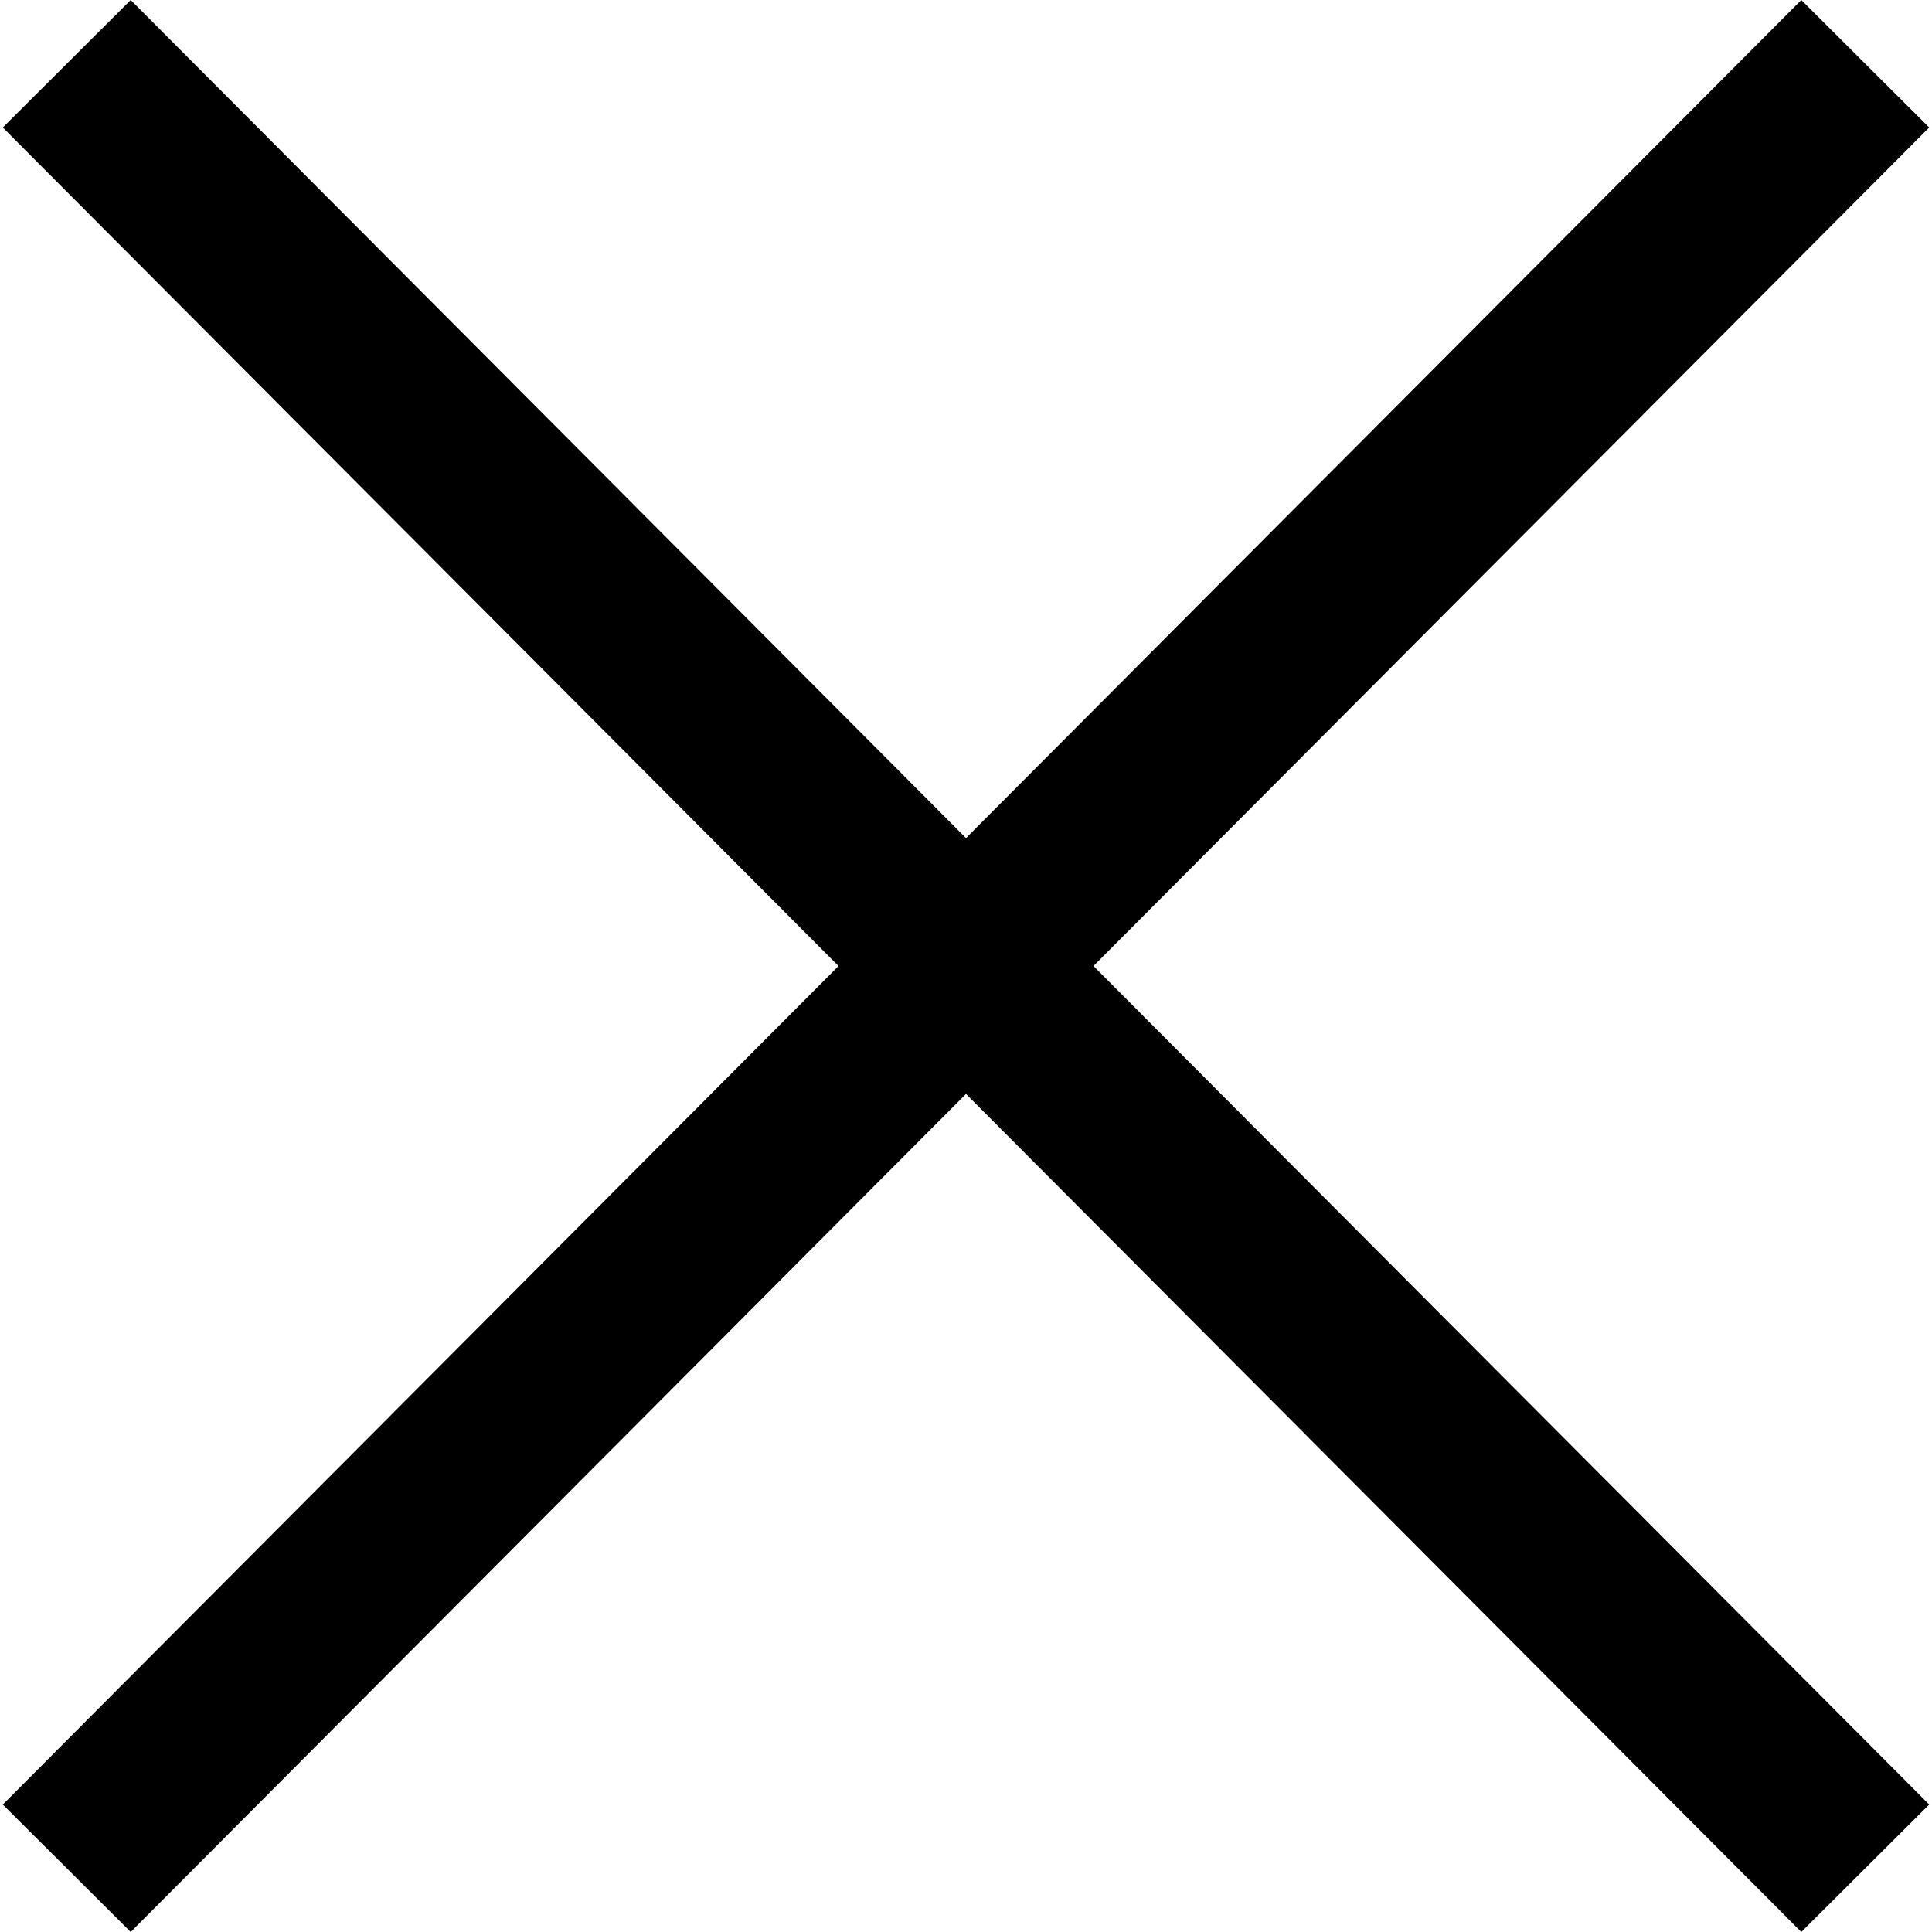
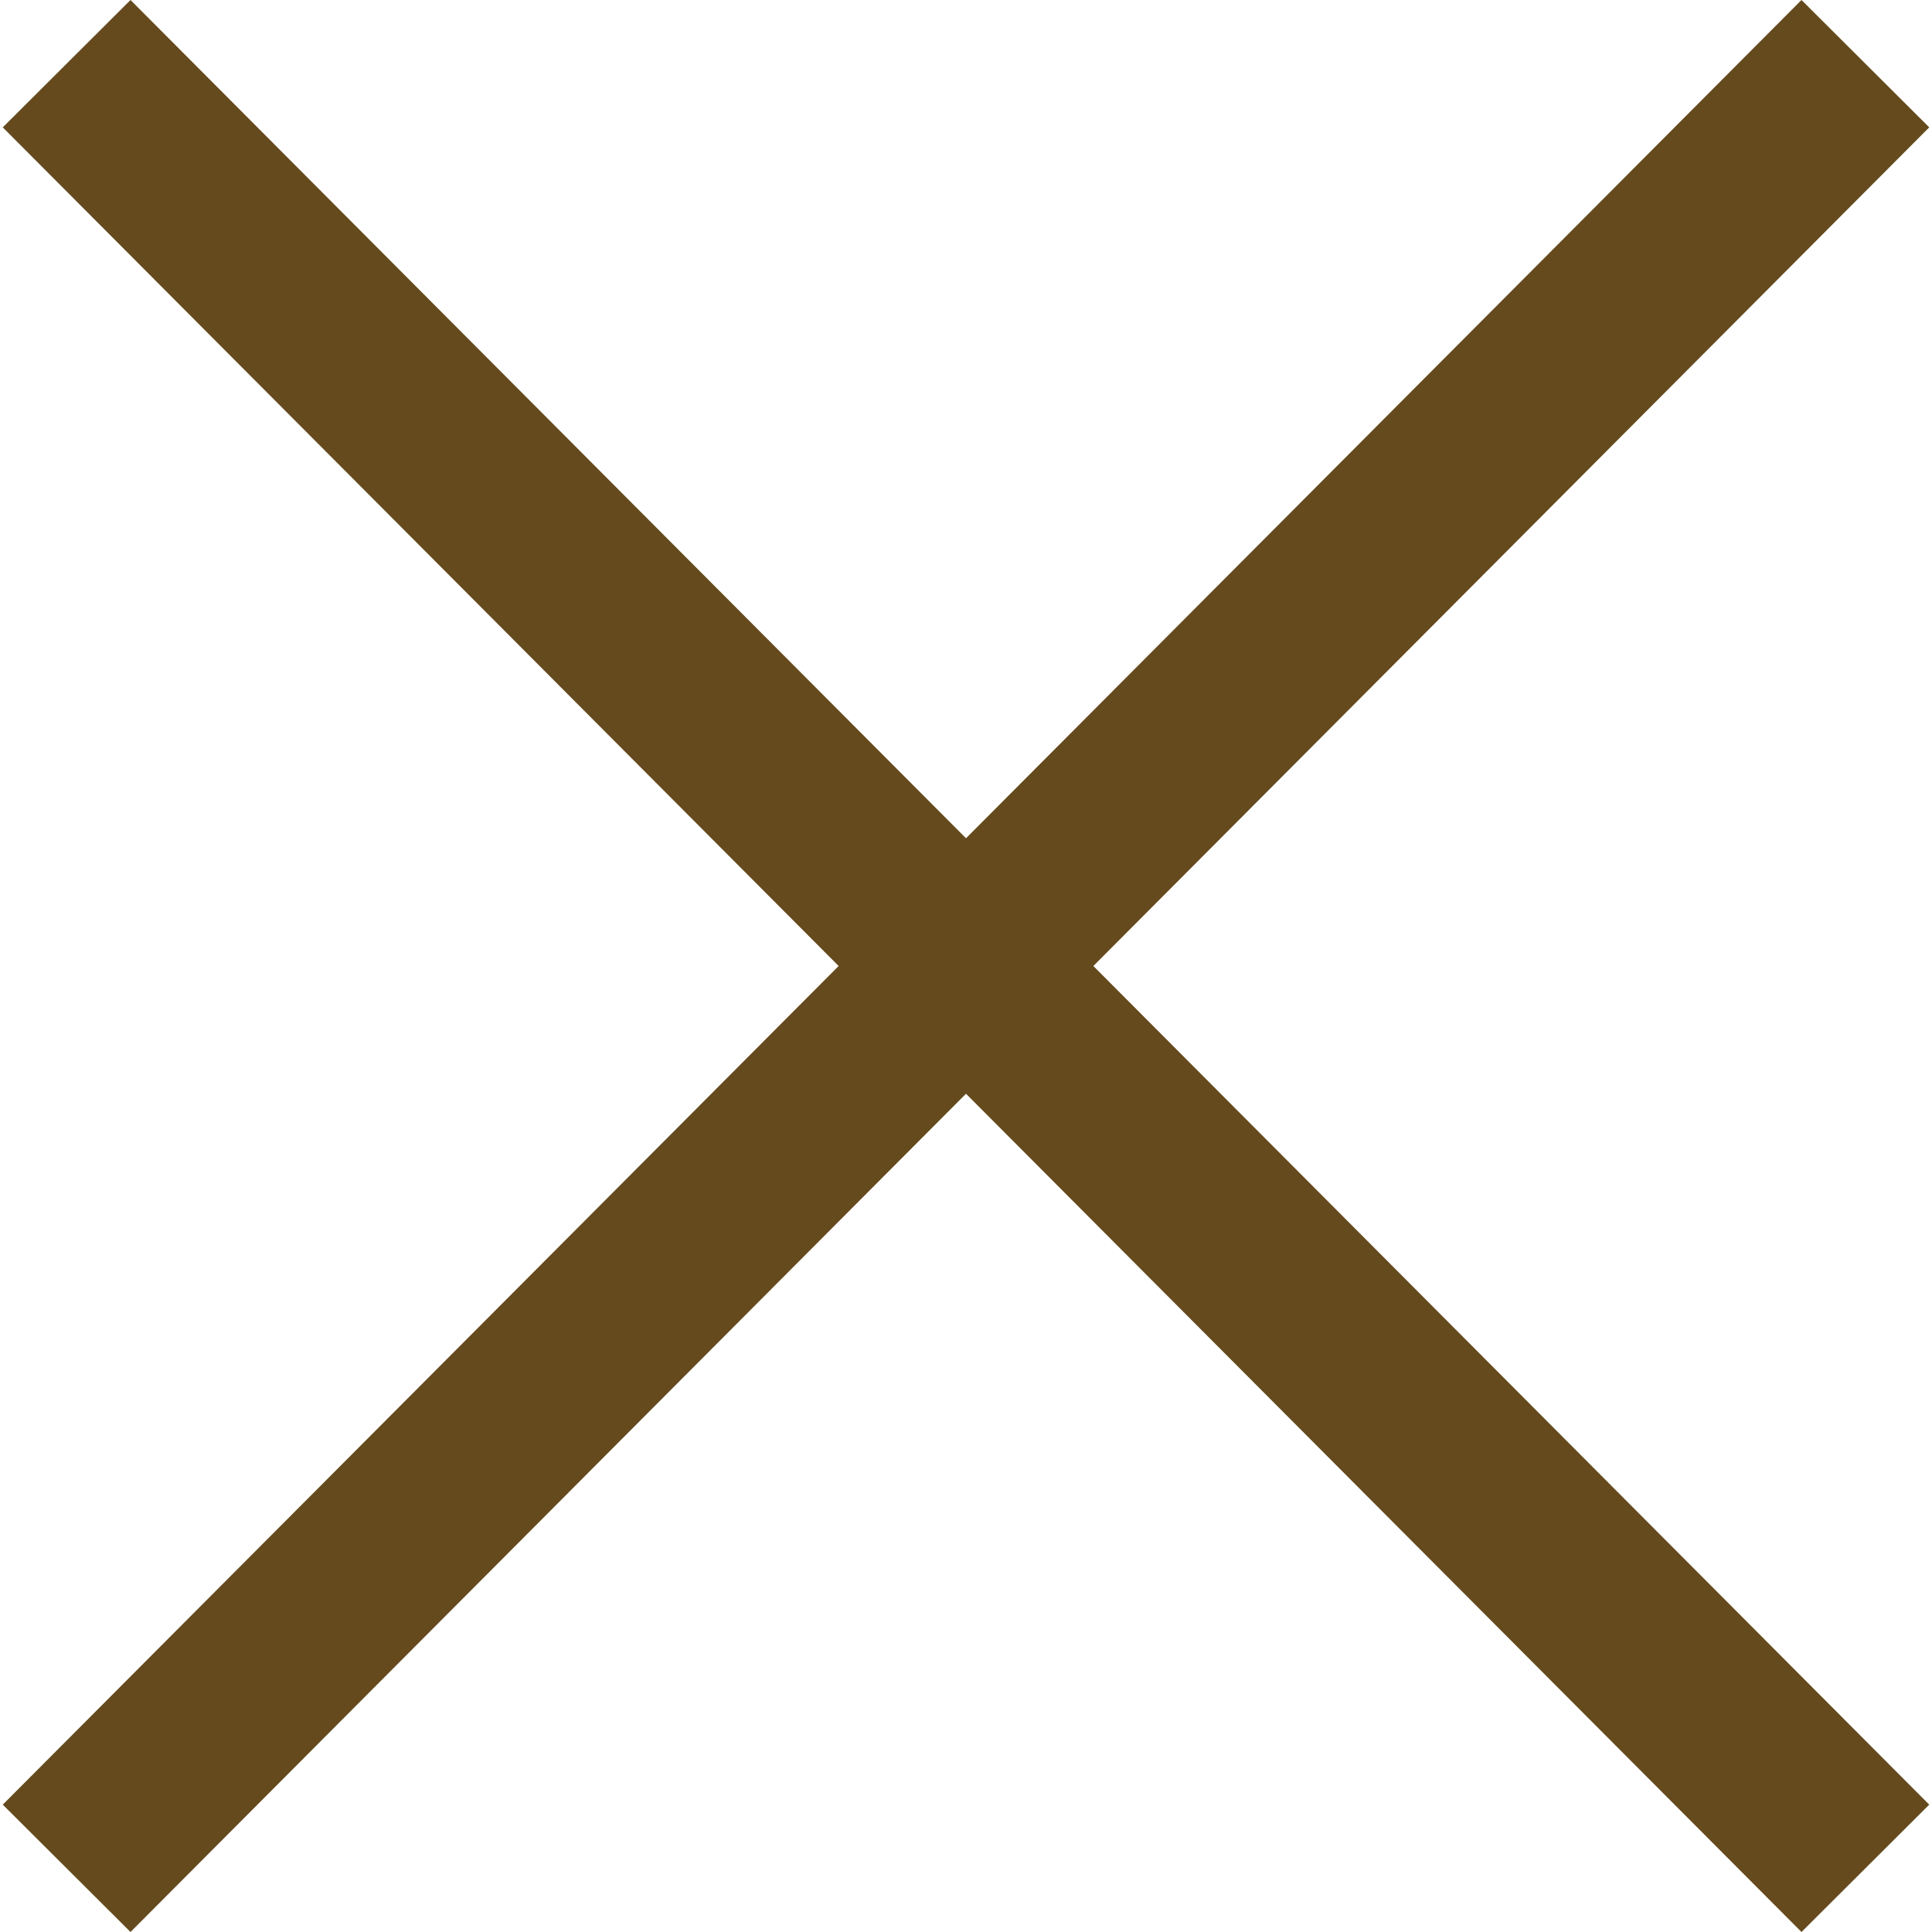
<svg xmlns="http://www.w3.org/2000/svg" version="1.1" id="Capa_1" x="0px" y="0px" viewBox="0 0 490 490" style="enable-background:new 0 0 490 490;" xml:space="preserve">
-   <polygon points="456.851,0 245,212.564 33.149,0 0.708,32.337 212.669,245.004 0.708,457.678 33.149,490 245,277.443 456.851,490   489.292,457.678 277.331,245.004 489.292,32.337 " />
-   <g>
- </g>
-   <g>
- </g>
-   <g>
- </g>
-   <g>
- </g>
-   <g>
- </g>
-   <g>
- </g>
-   <g>
- </g>
-   <g>
- </g>
-   <g>
- </g>
-   <g>
- </g>
-   <g>
- </g>
-   <g>
- </g>
-   <g>
- </g>
-   <g>
- </g>
-   <g>
- </g>
+   <style type="text/css">
+ 	.st0{fill:#644A1D;}
+ </style>
+   <polygon class="st0" points="456.9,0 245,212.6 33.1,0 0.7,32.3 212.7,245 0.7,457.7 33.1,490 245,277.4 456.9,490 489.3,457.7   277.3,245 489.3,32.3 " />
</svg>
